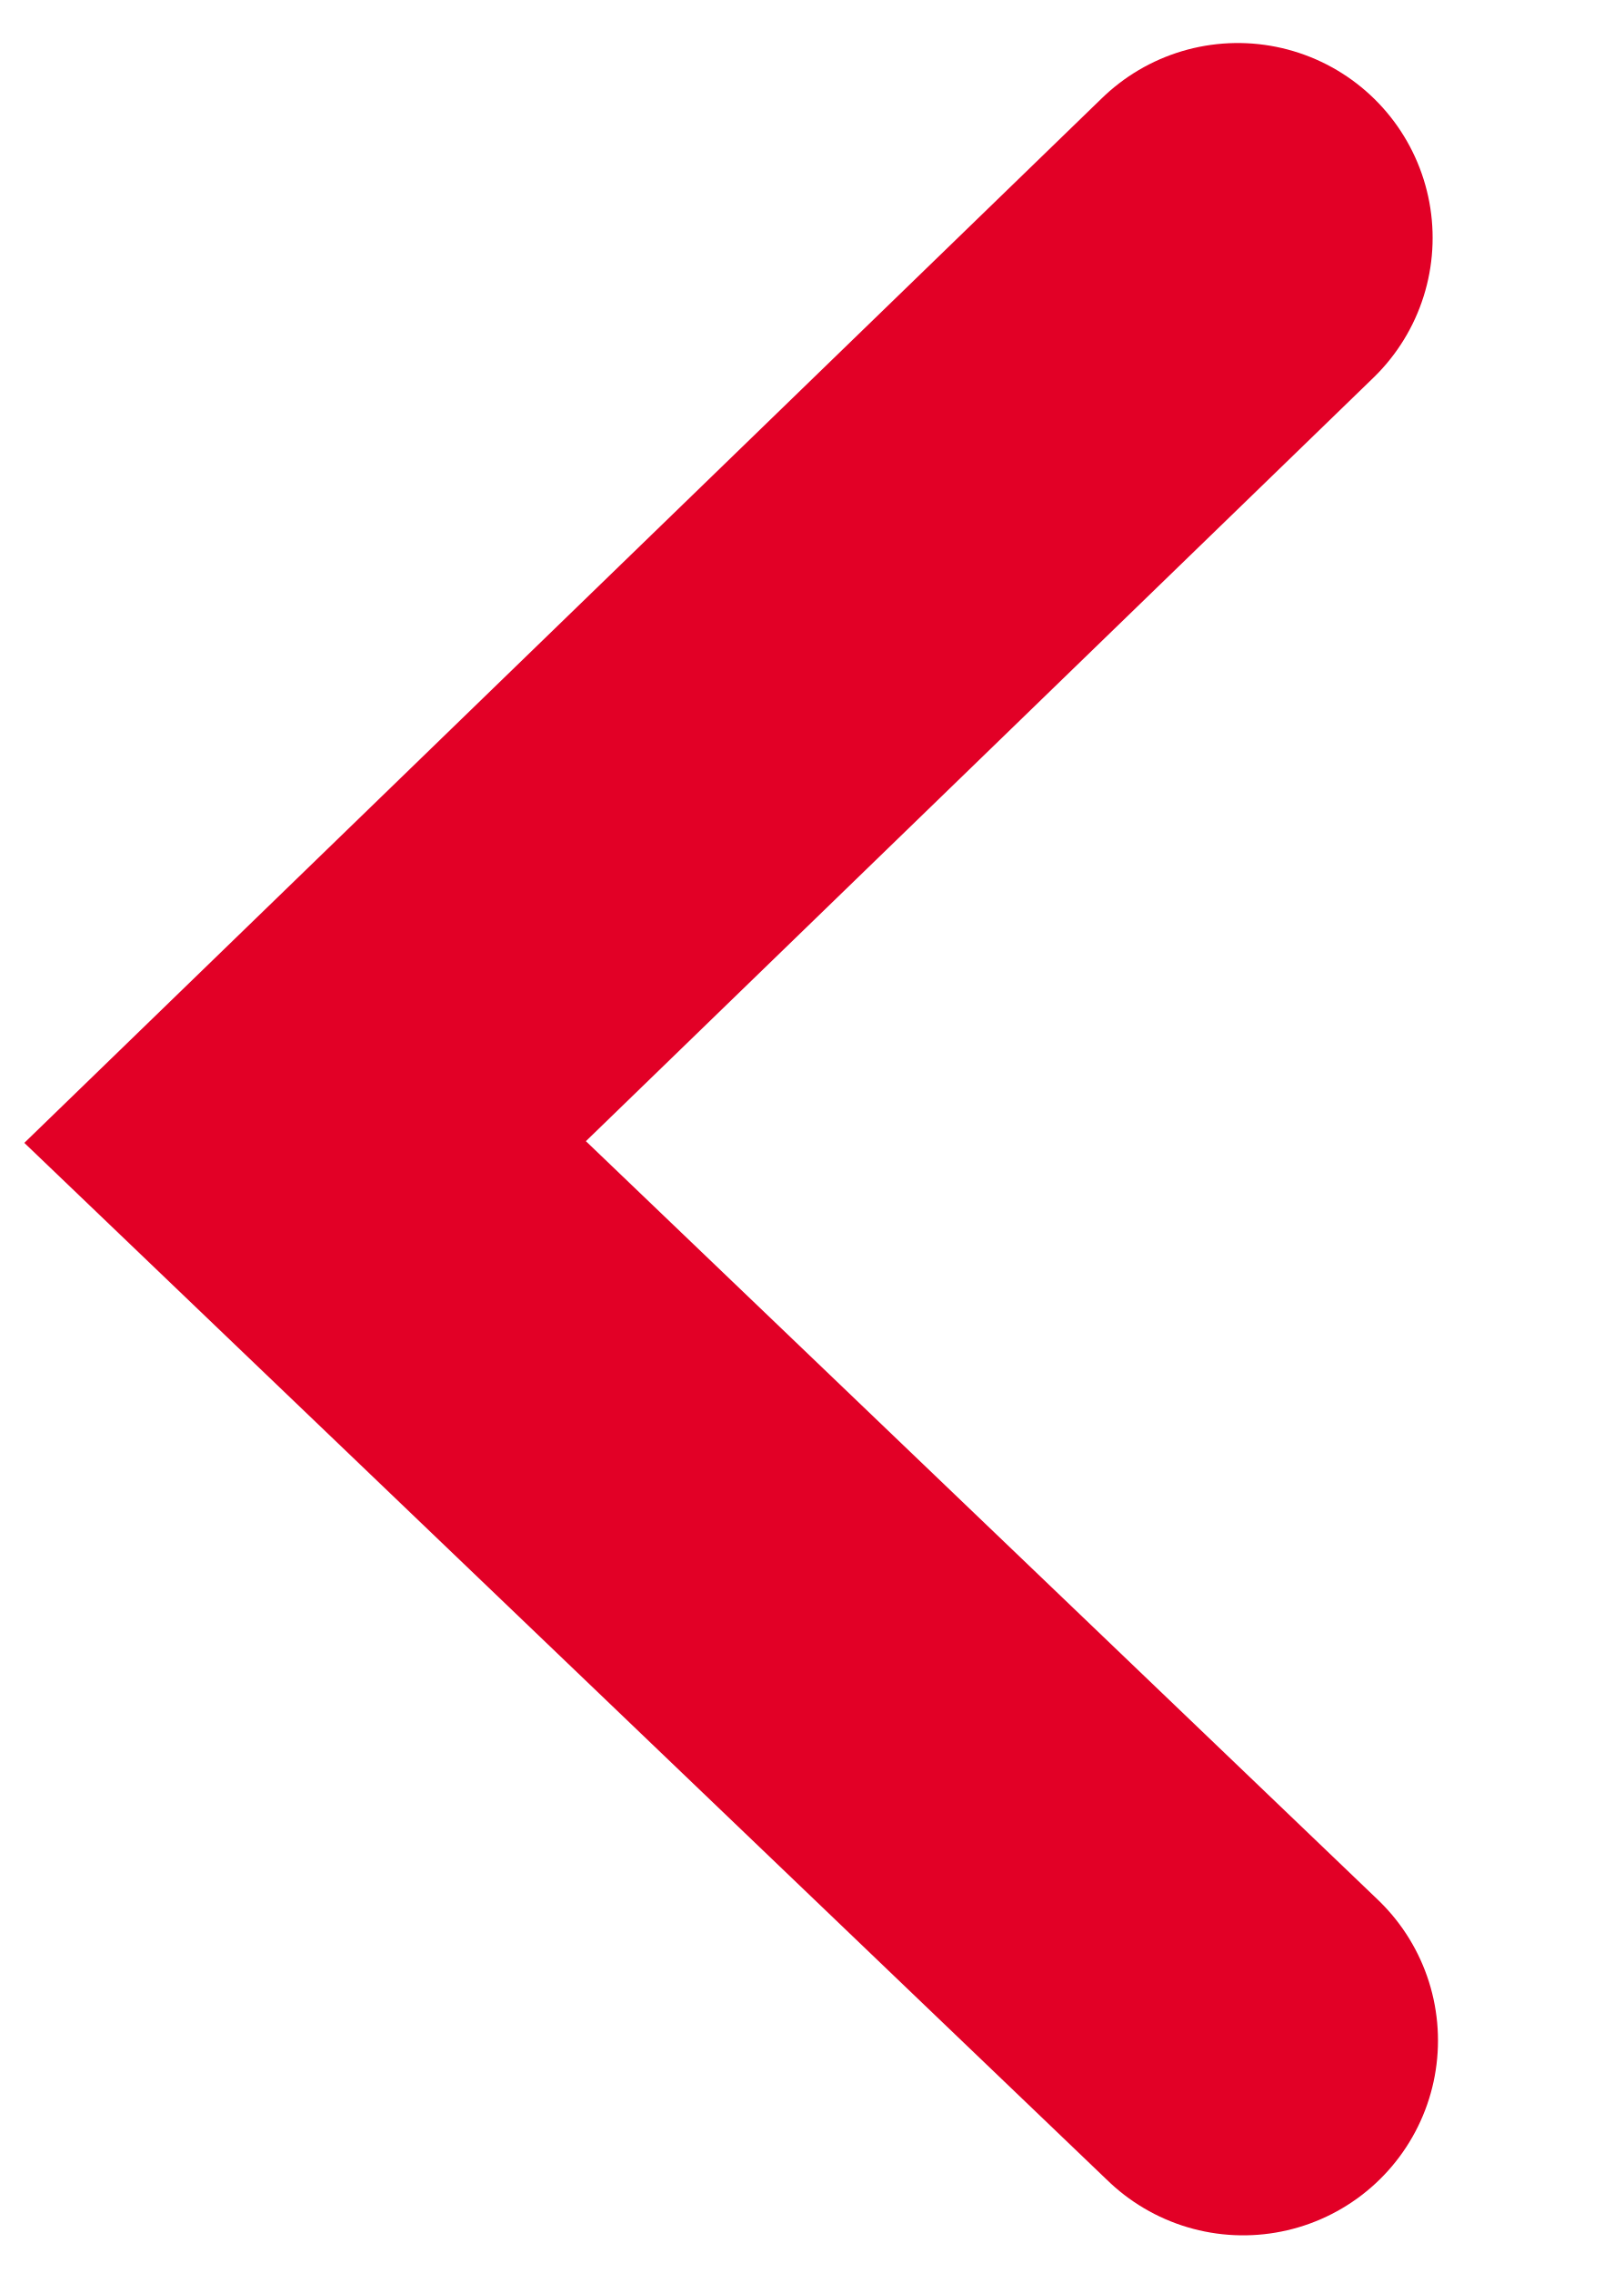
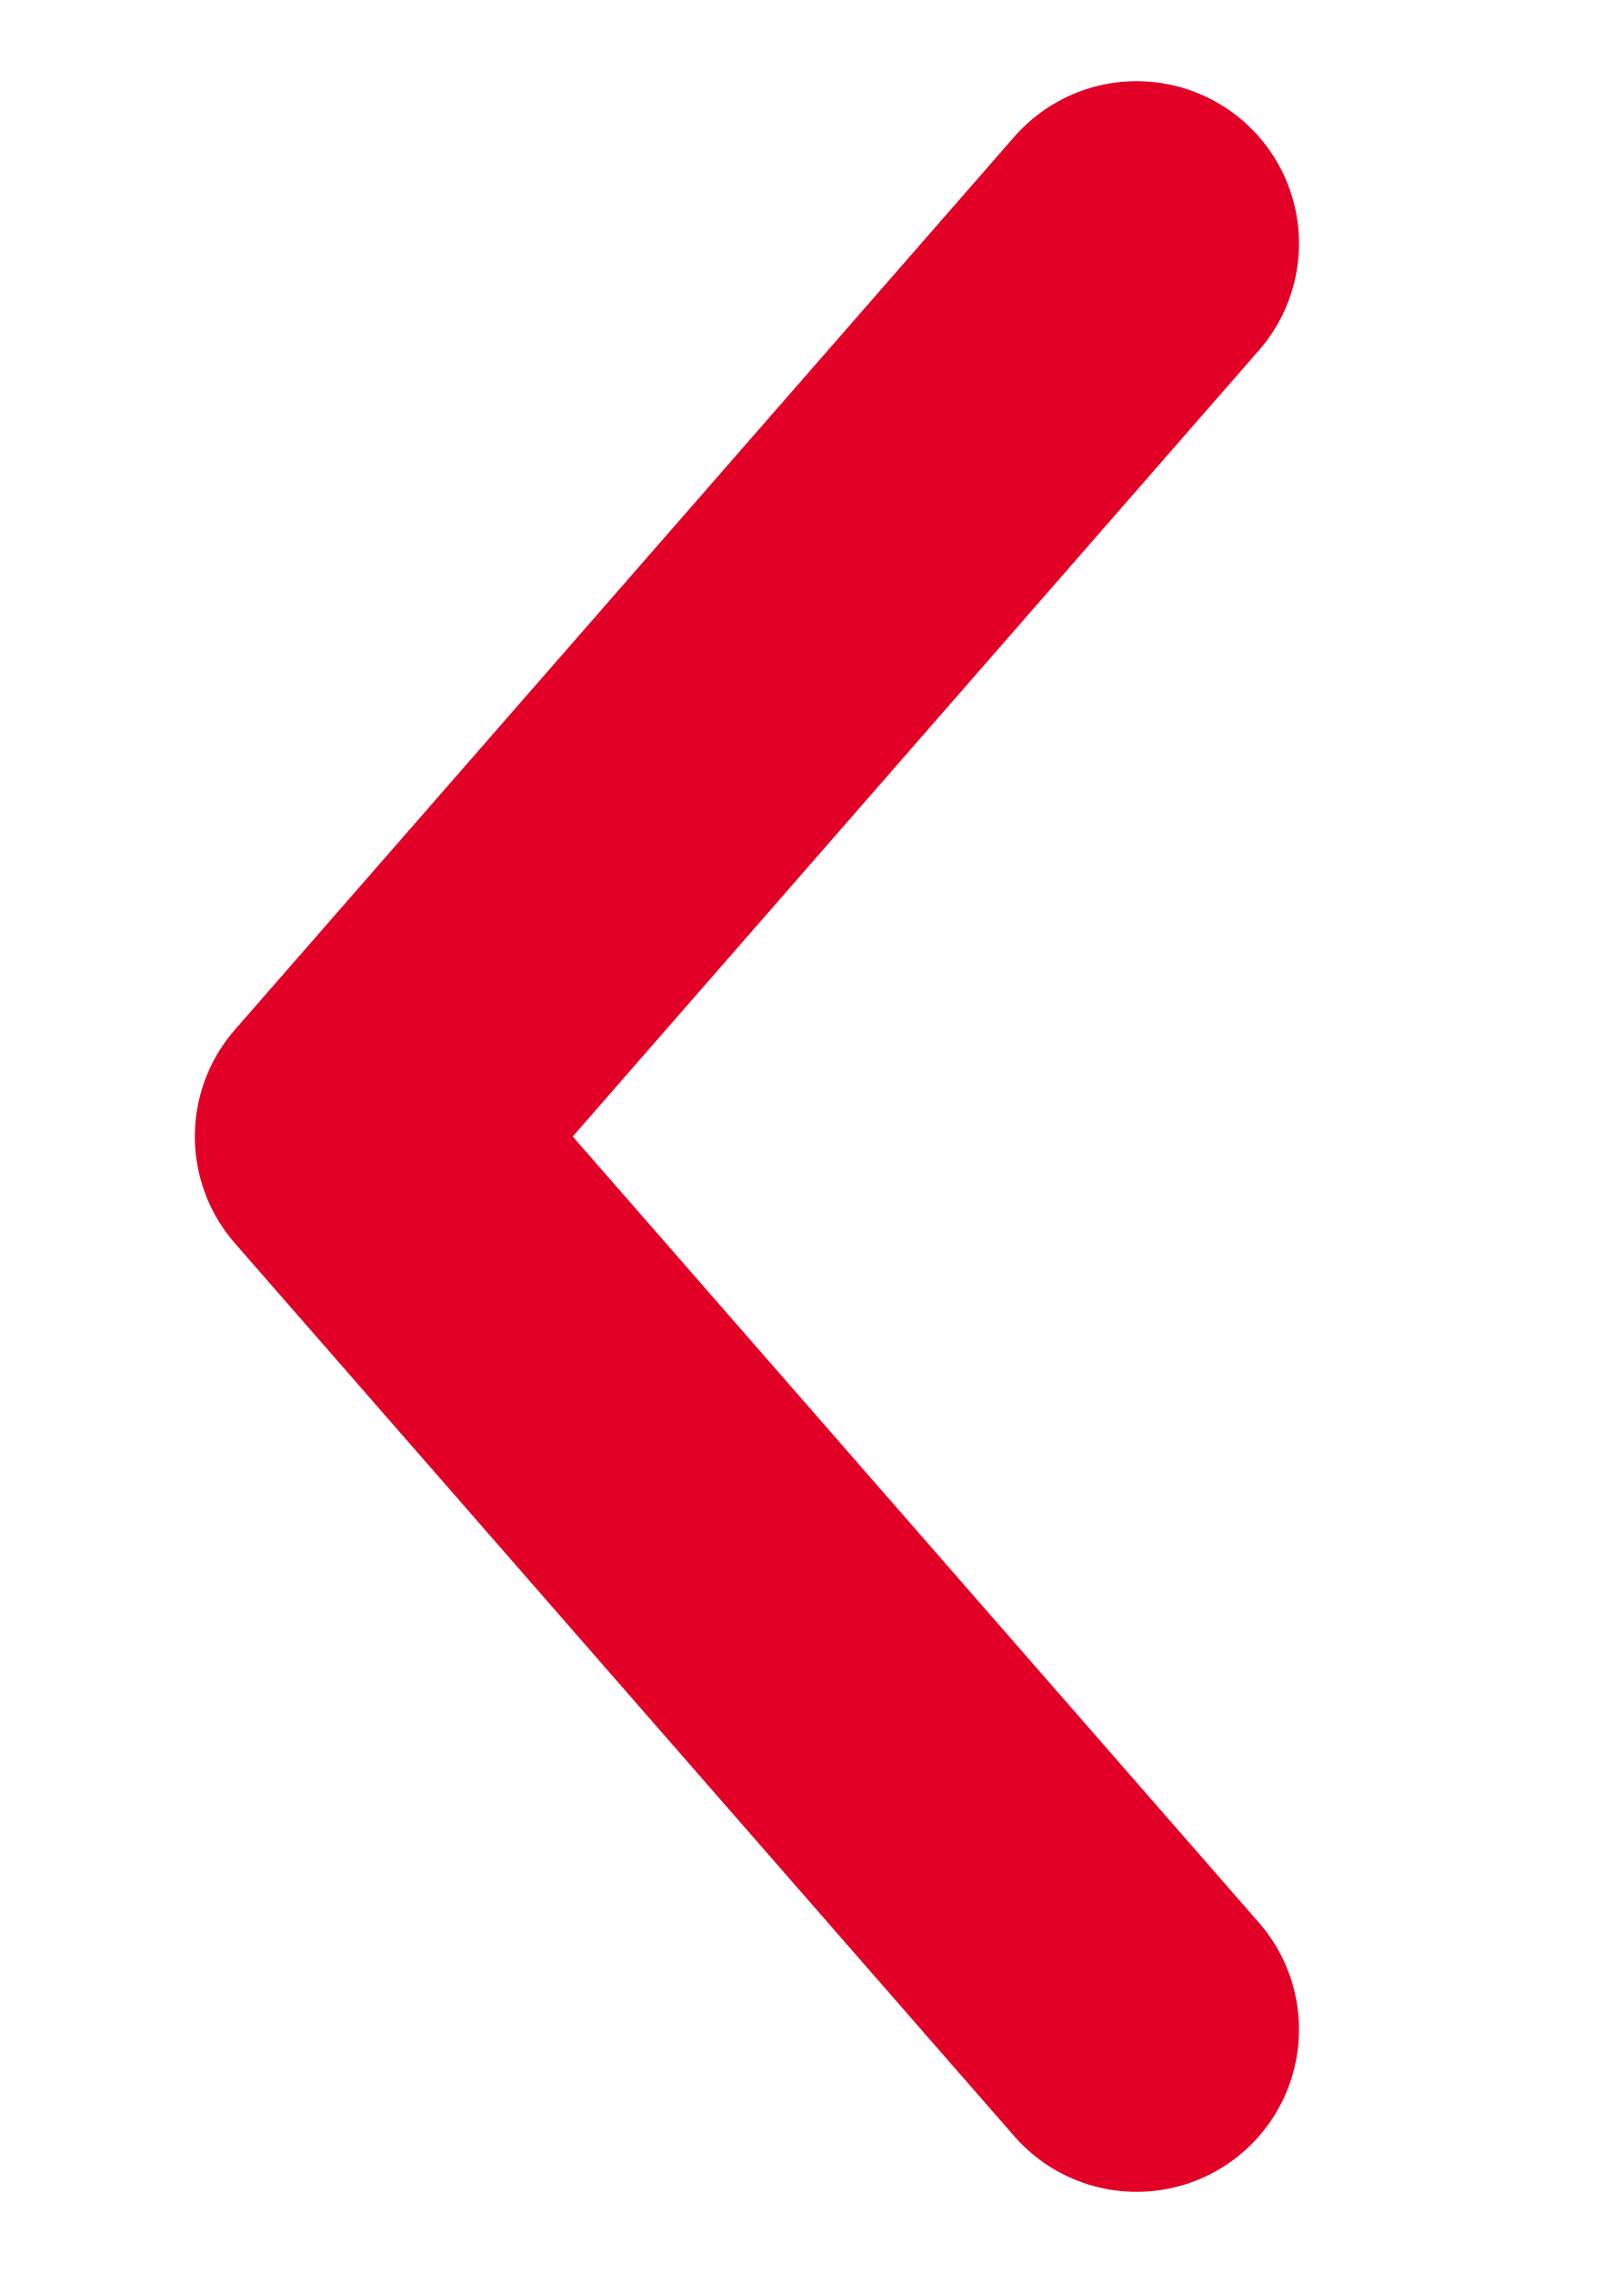
- <svg xmlns="http://www.w3.org/2000/svg" version="1.1" id="Layer_1" x="0px" y="0px" width="10px" height="14px" viewBox="0 0 10 14" enable-background="new 0 0 10 14" xml:space="preserve">
-   <g id="Page-1">
-     <g id="_x30_1" transform="translate(-630, -1936)">
-       <polyline id="Line-4-Copy-27" fill="none" stroke="#E20026" stroke-width="2.4" stroke-linecap="round" points="637.623,1937.465     631.879,1943.034 637.656,1948.568   " />
-     </g>
-   </g>
+ <svg xmlns="http://www.w3.org/2000/svg" width="10px" height="14px" viewBox="0 0 10 14" fill="none">
+   <polyline points="7,1.5 2.2,7 7,12.5" stroke="#E20026" stroke-width="2" stroke-linecap="round" stroke-linejoin="round" />
</svg>
